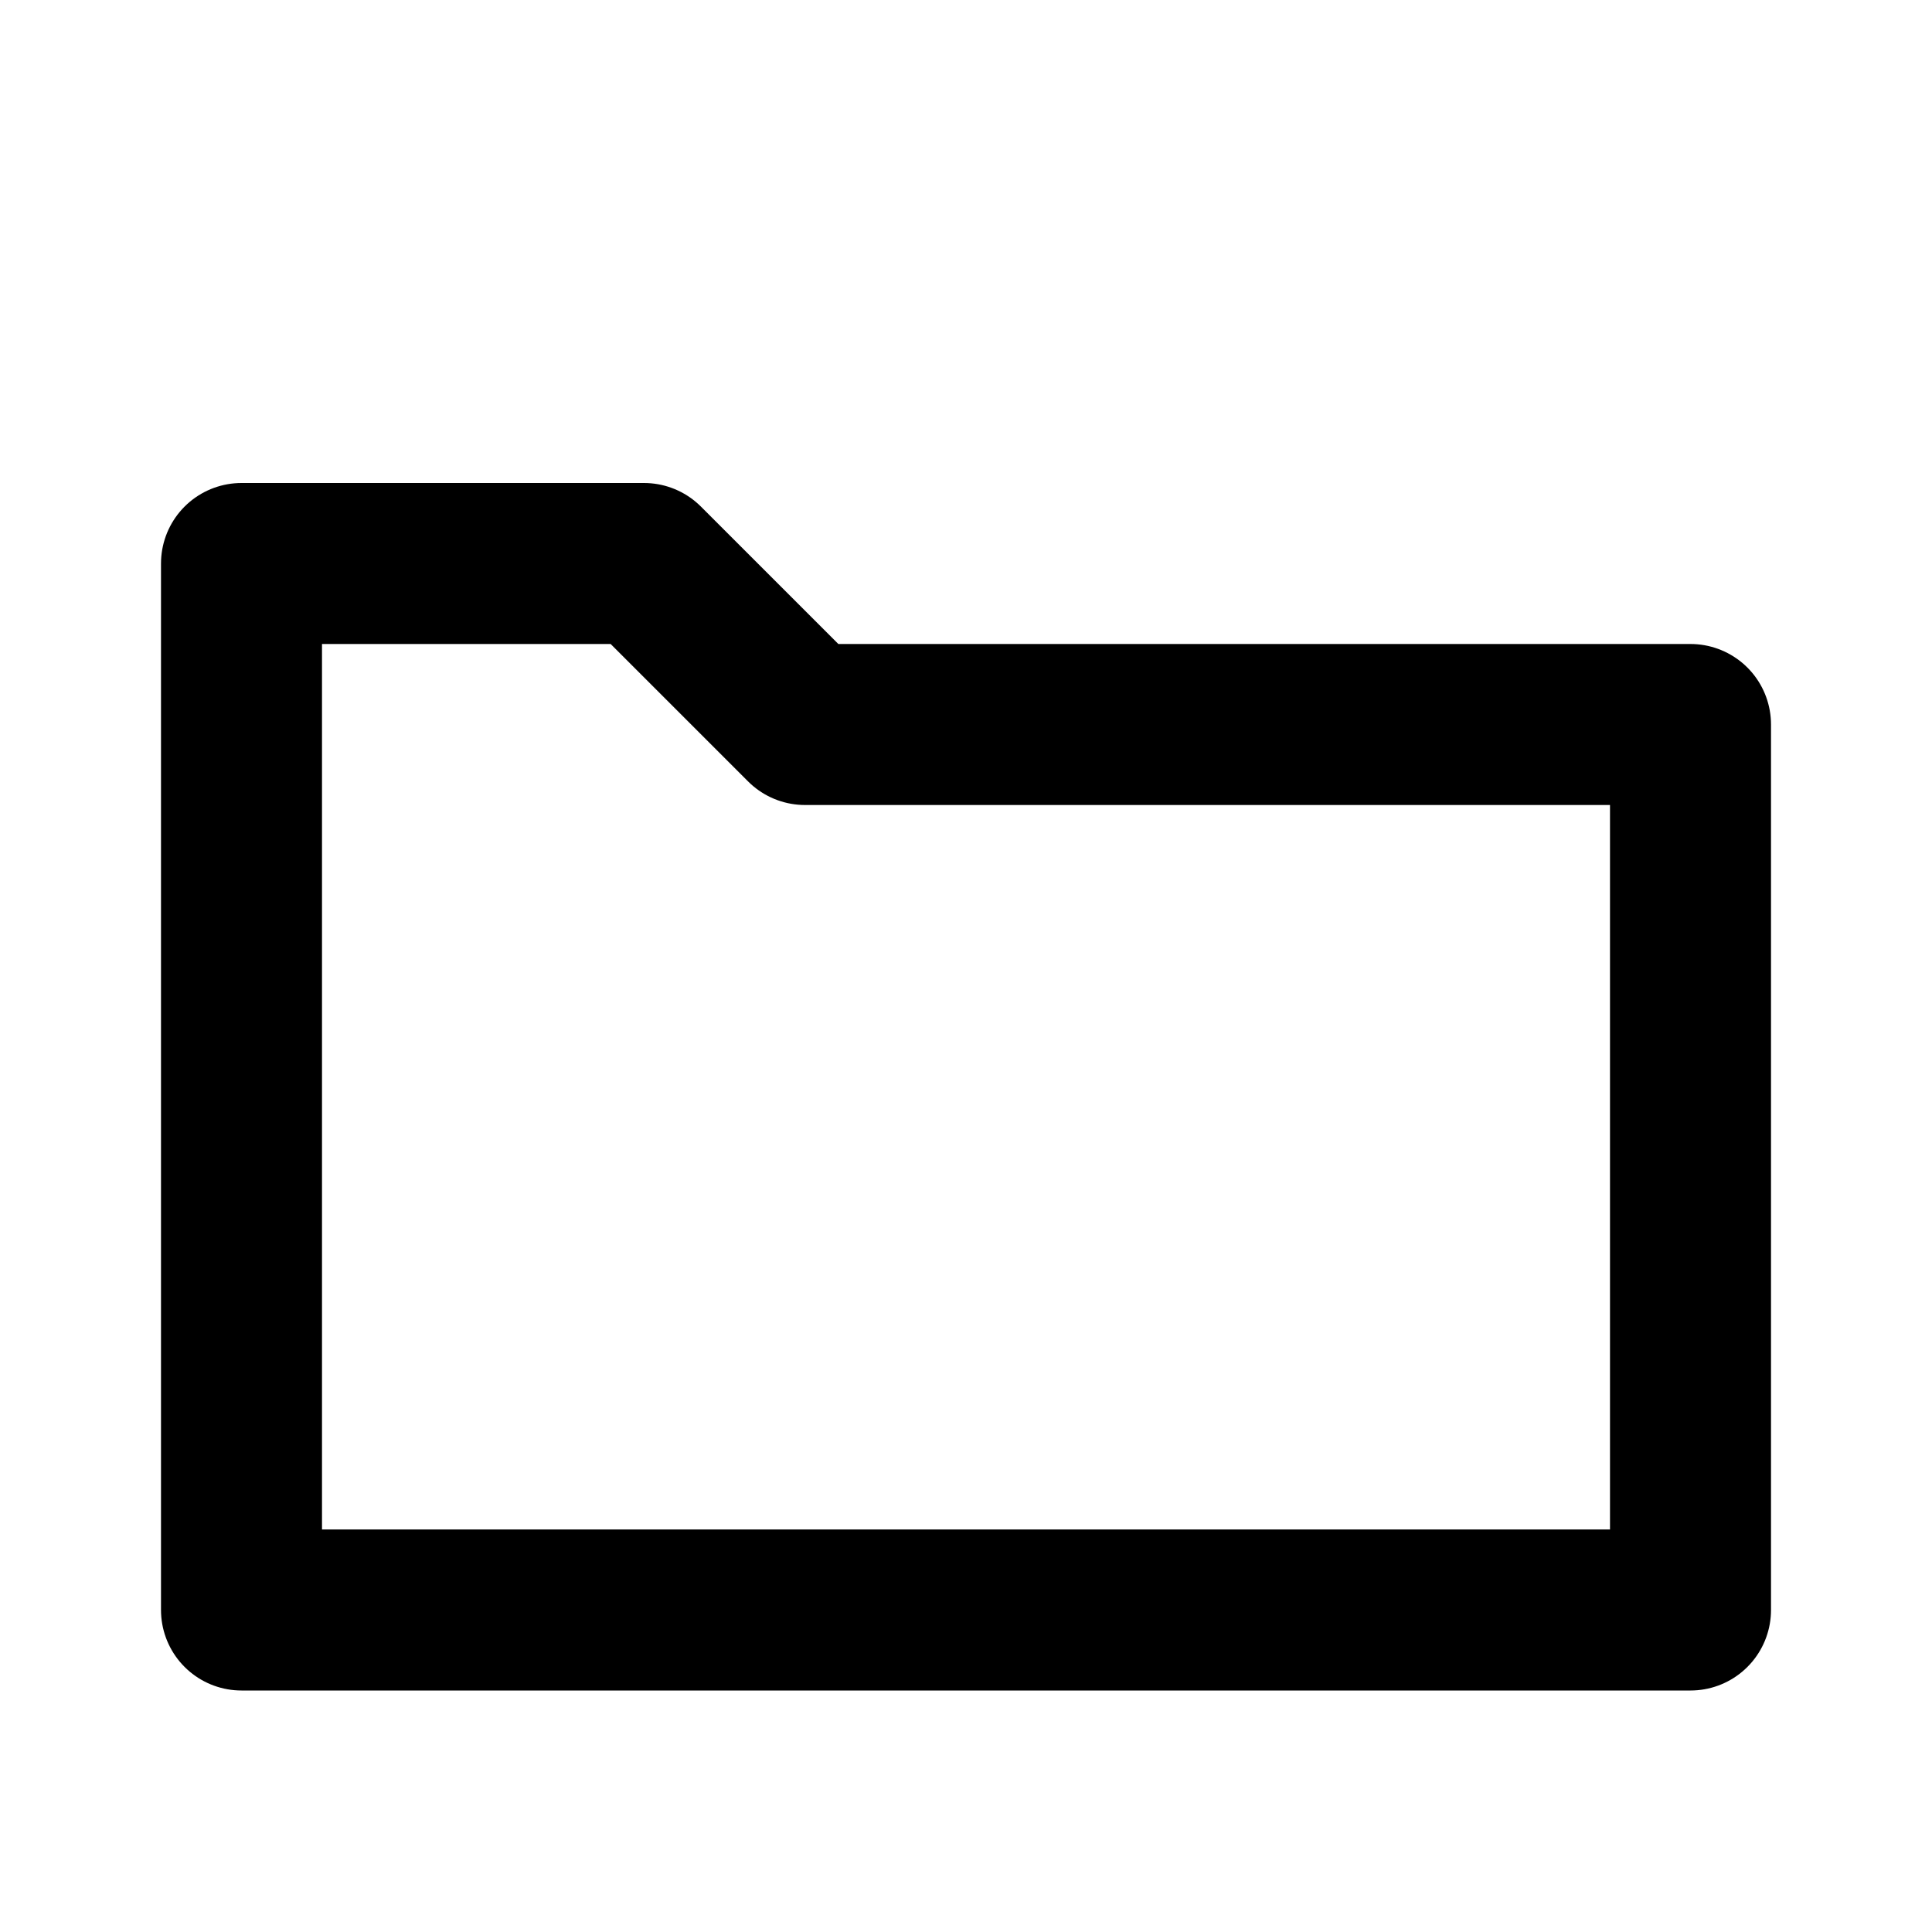
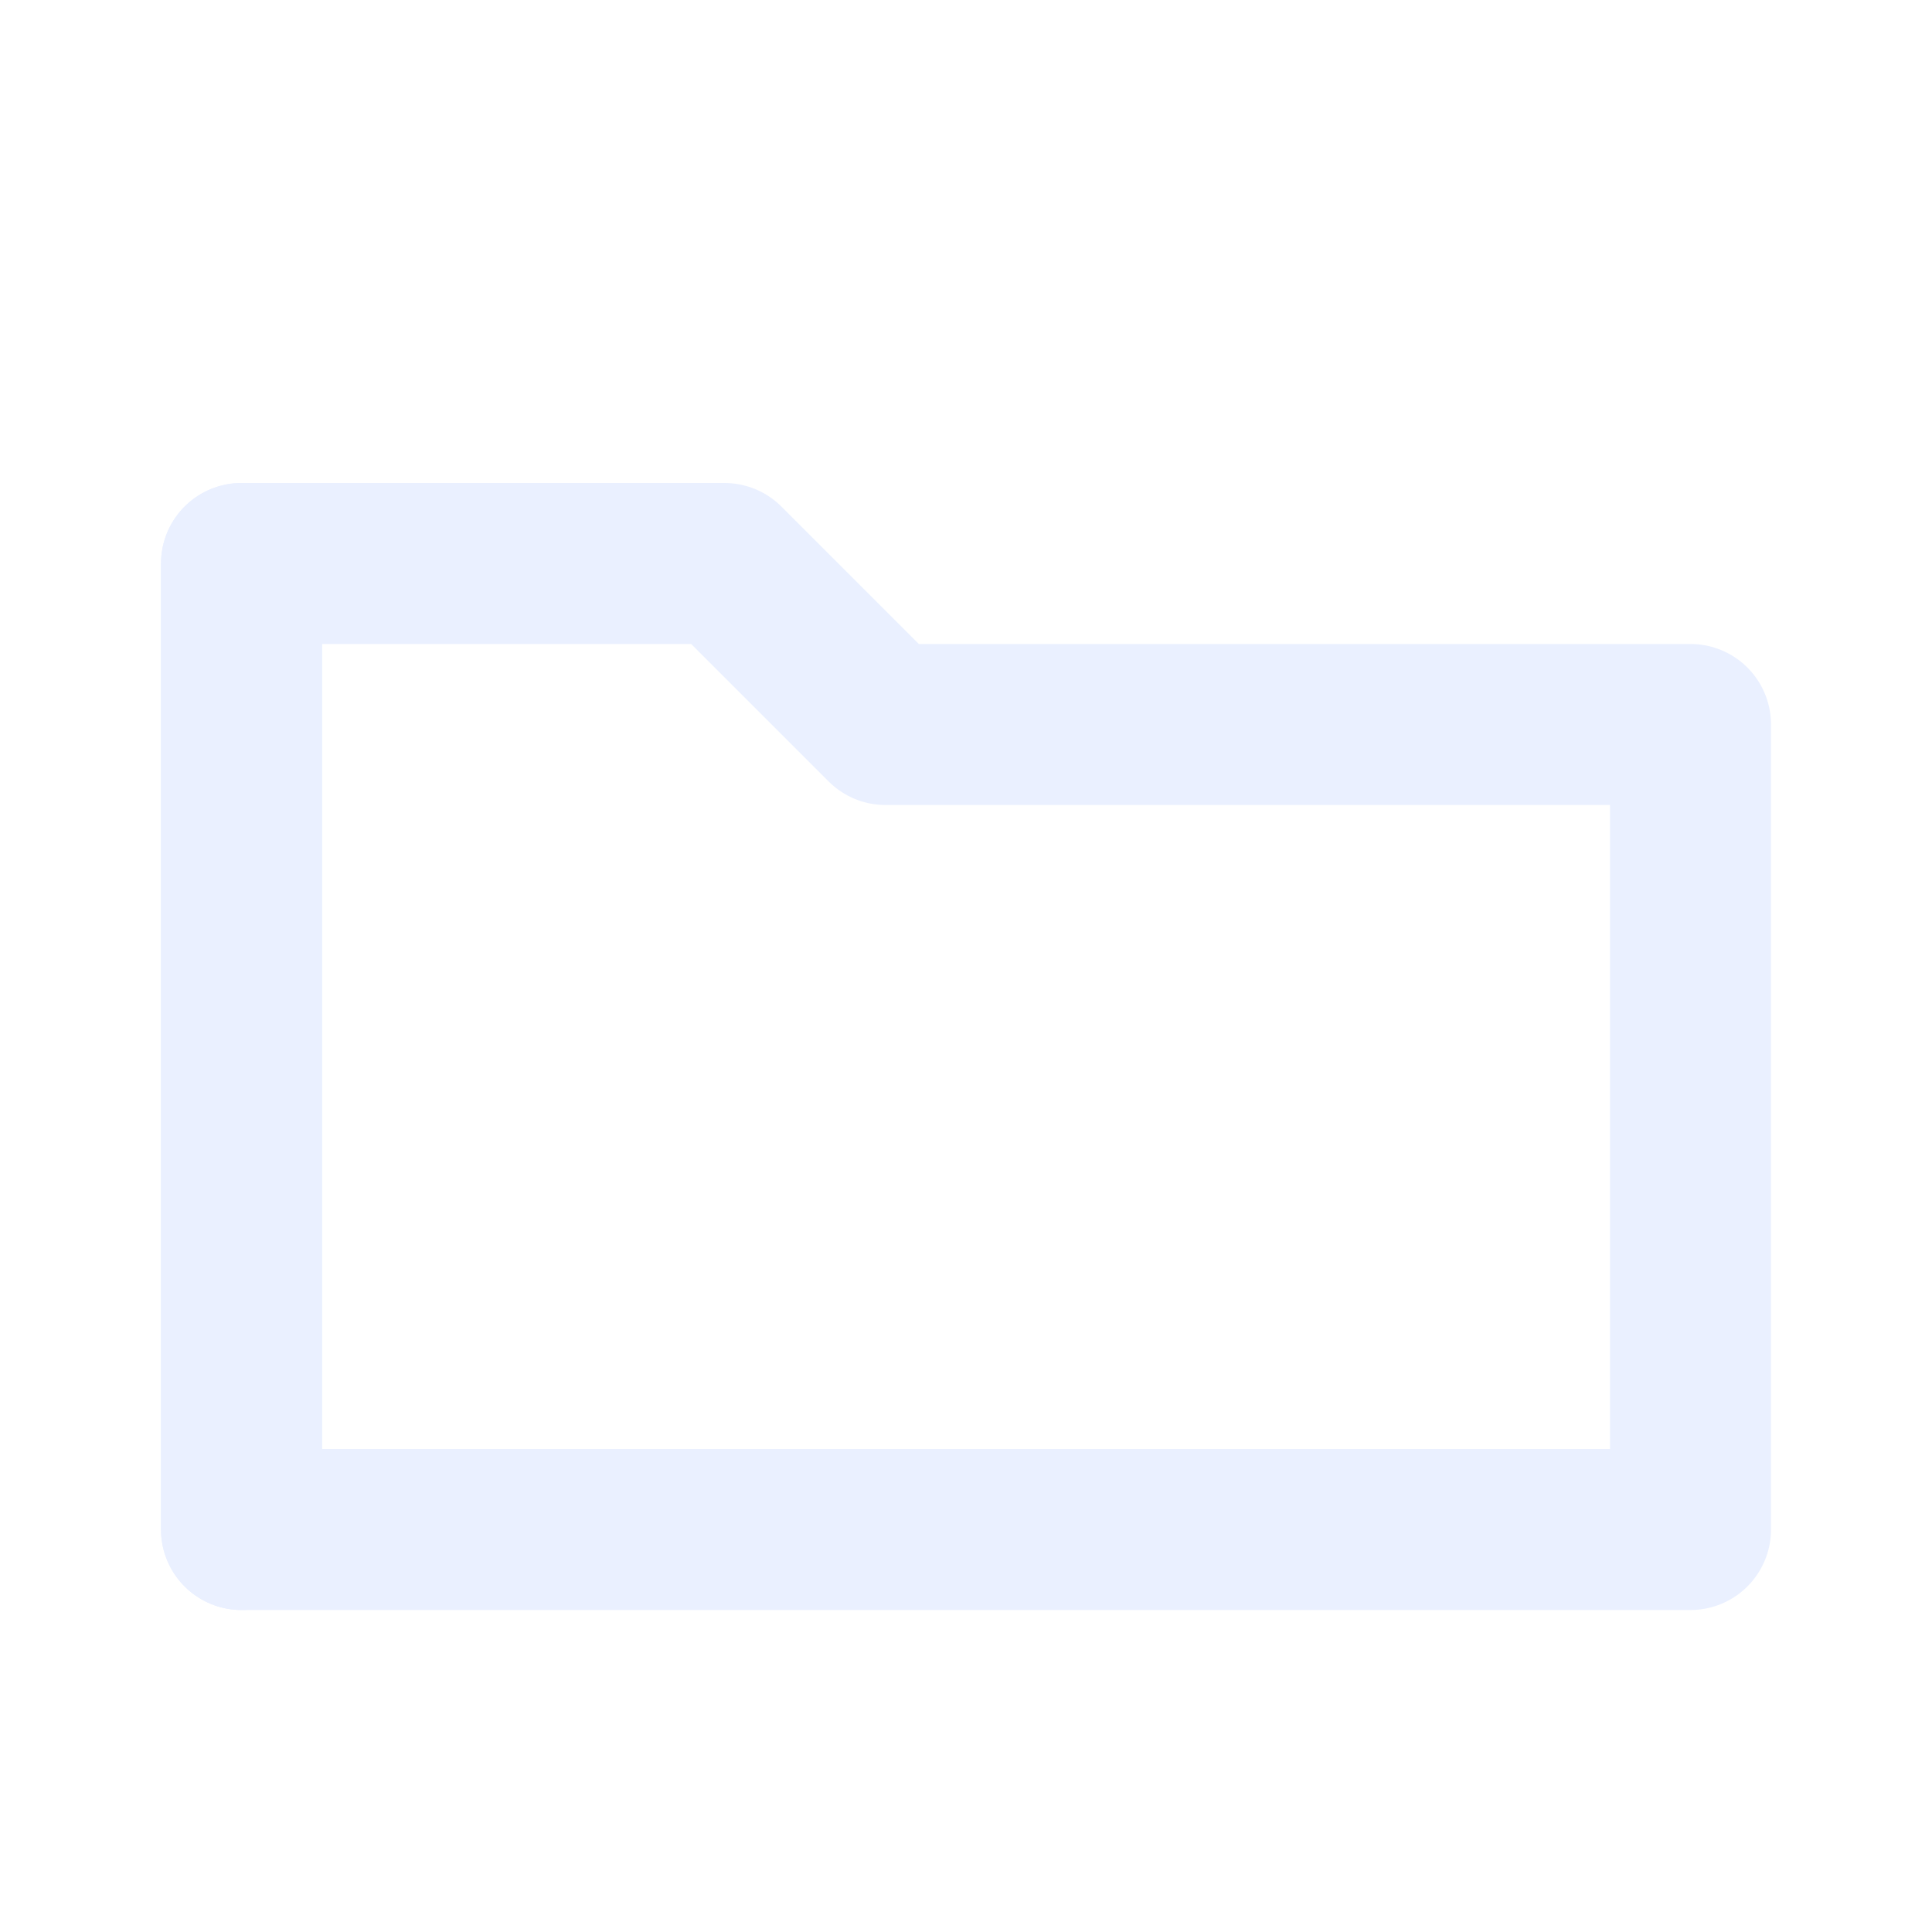
- <svg xmlns="http://www.w3.org/2000/svg" width="24" height="24" viewBox="0 0 24 24" fill="none" stroke="currentColor" stroke-width="2" stroke-linecap="round" stroke-linejoin="round">
-   <path d="M3 7h5l2 2h11v11H3z" />
+ <svg xmlns="http://www.w3.org/2000/svg" width="24" height="24" viewBox="0 0 24 24" fill="none" stroke="#eaf0ff" stroke-width="2" stroke-linecap="round" stroke-linejoin="round">
+   <path d="M3 7h6l2 2h10v10H3z" />
+   <path d="M3 7v12" />
</svg>
